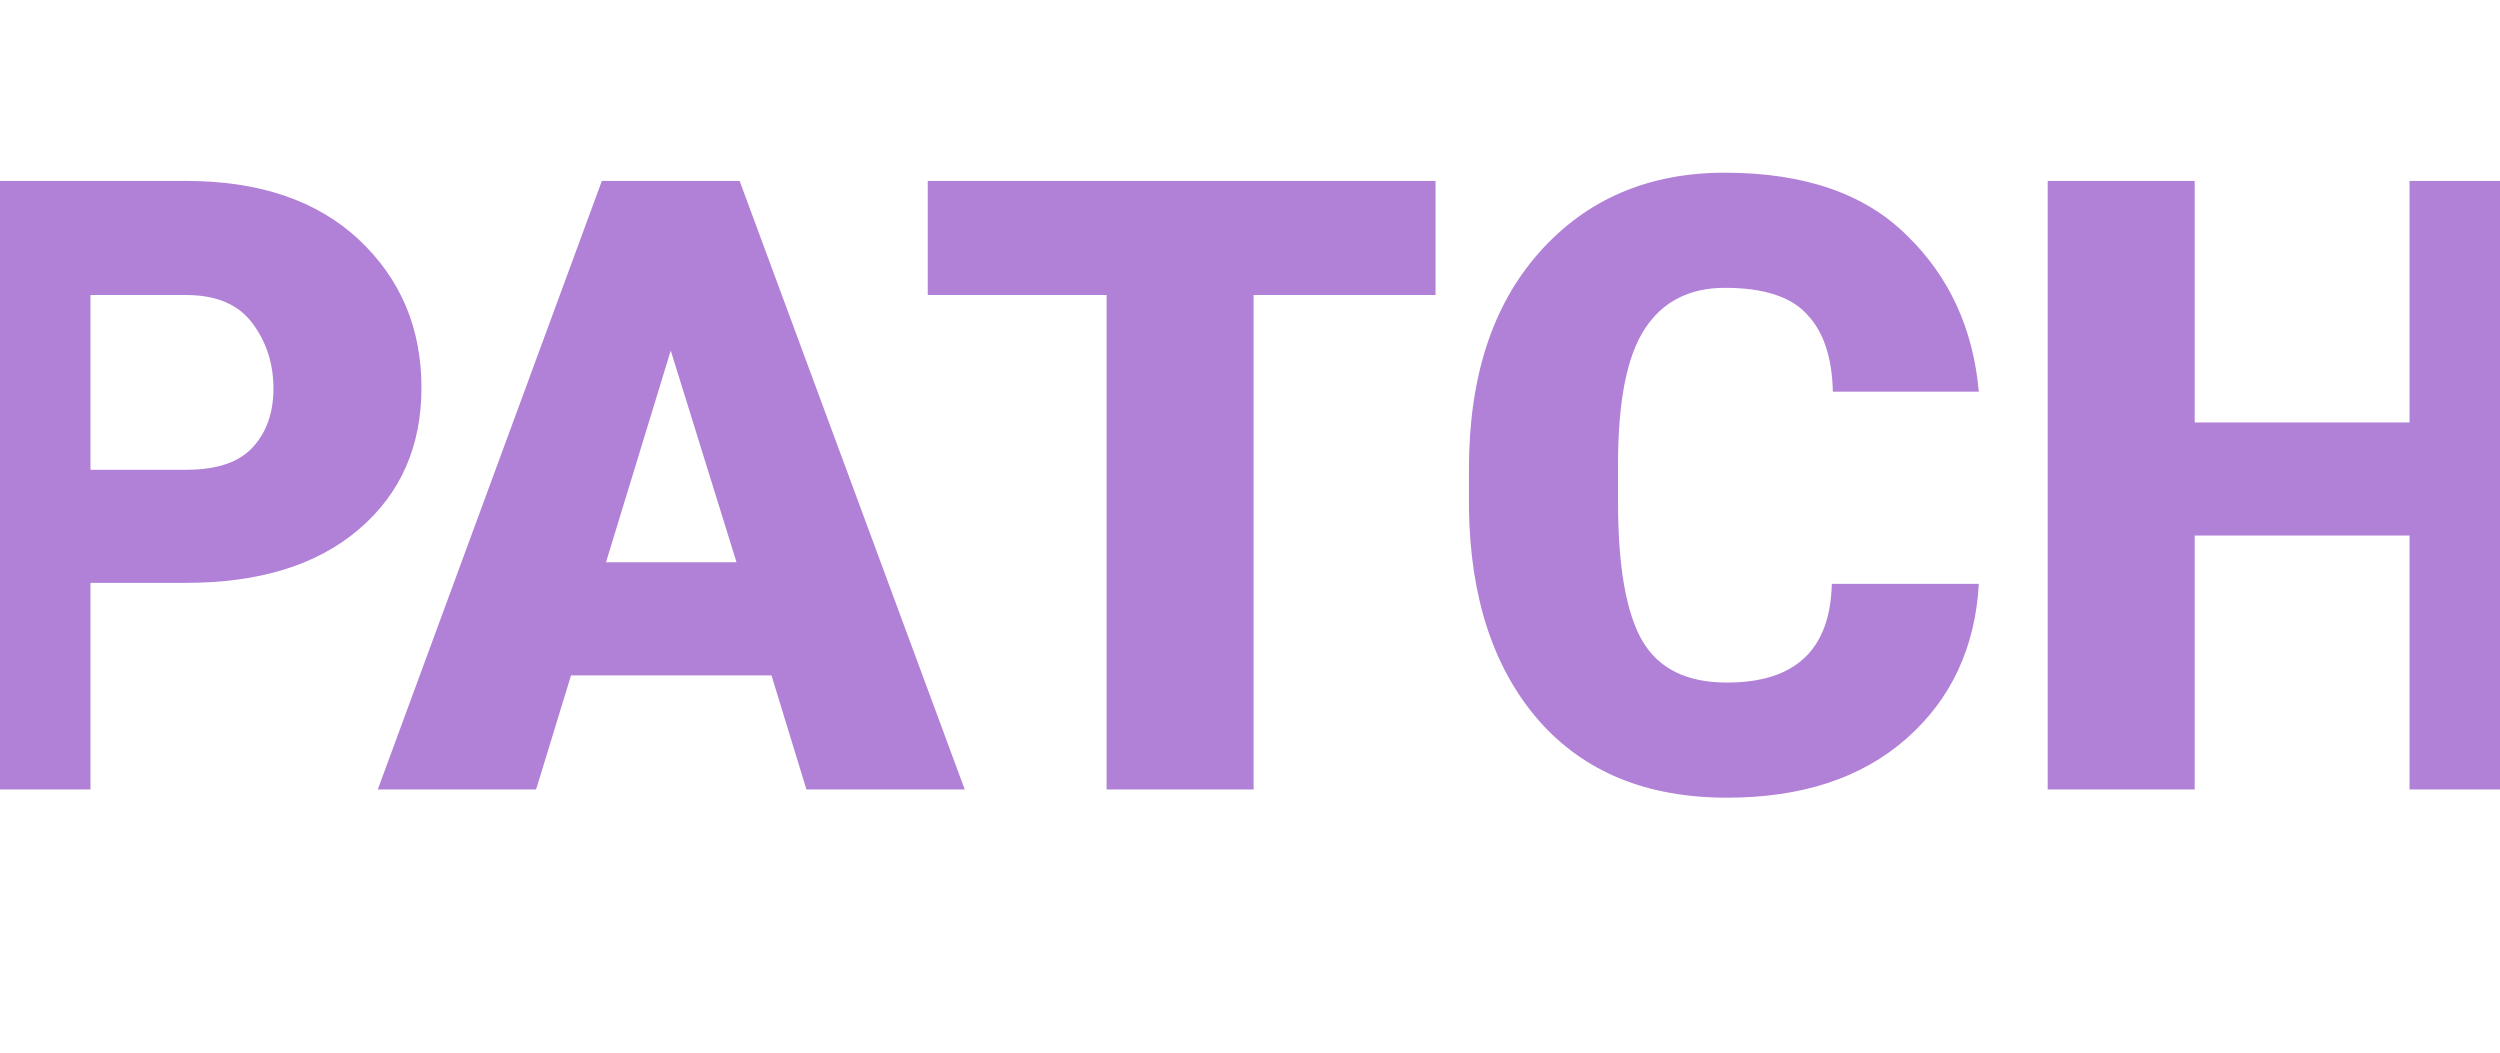
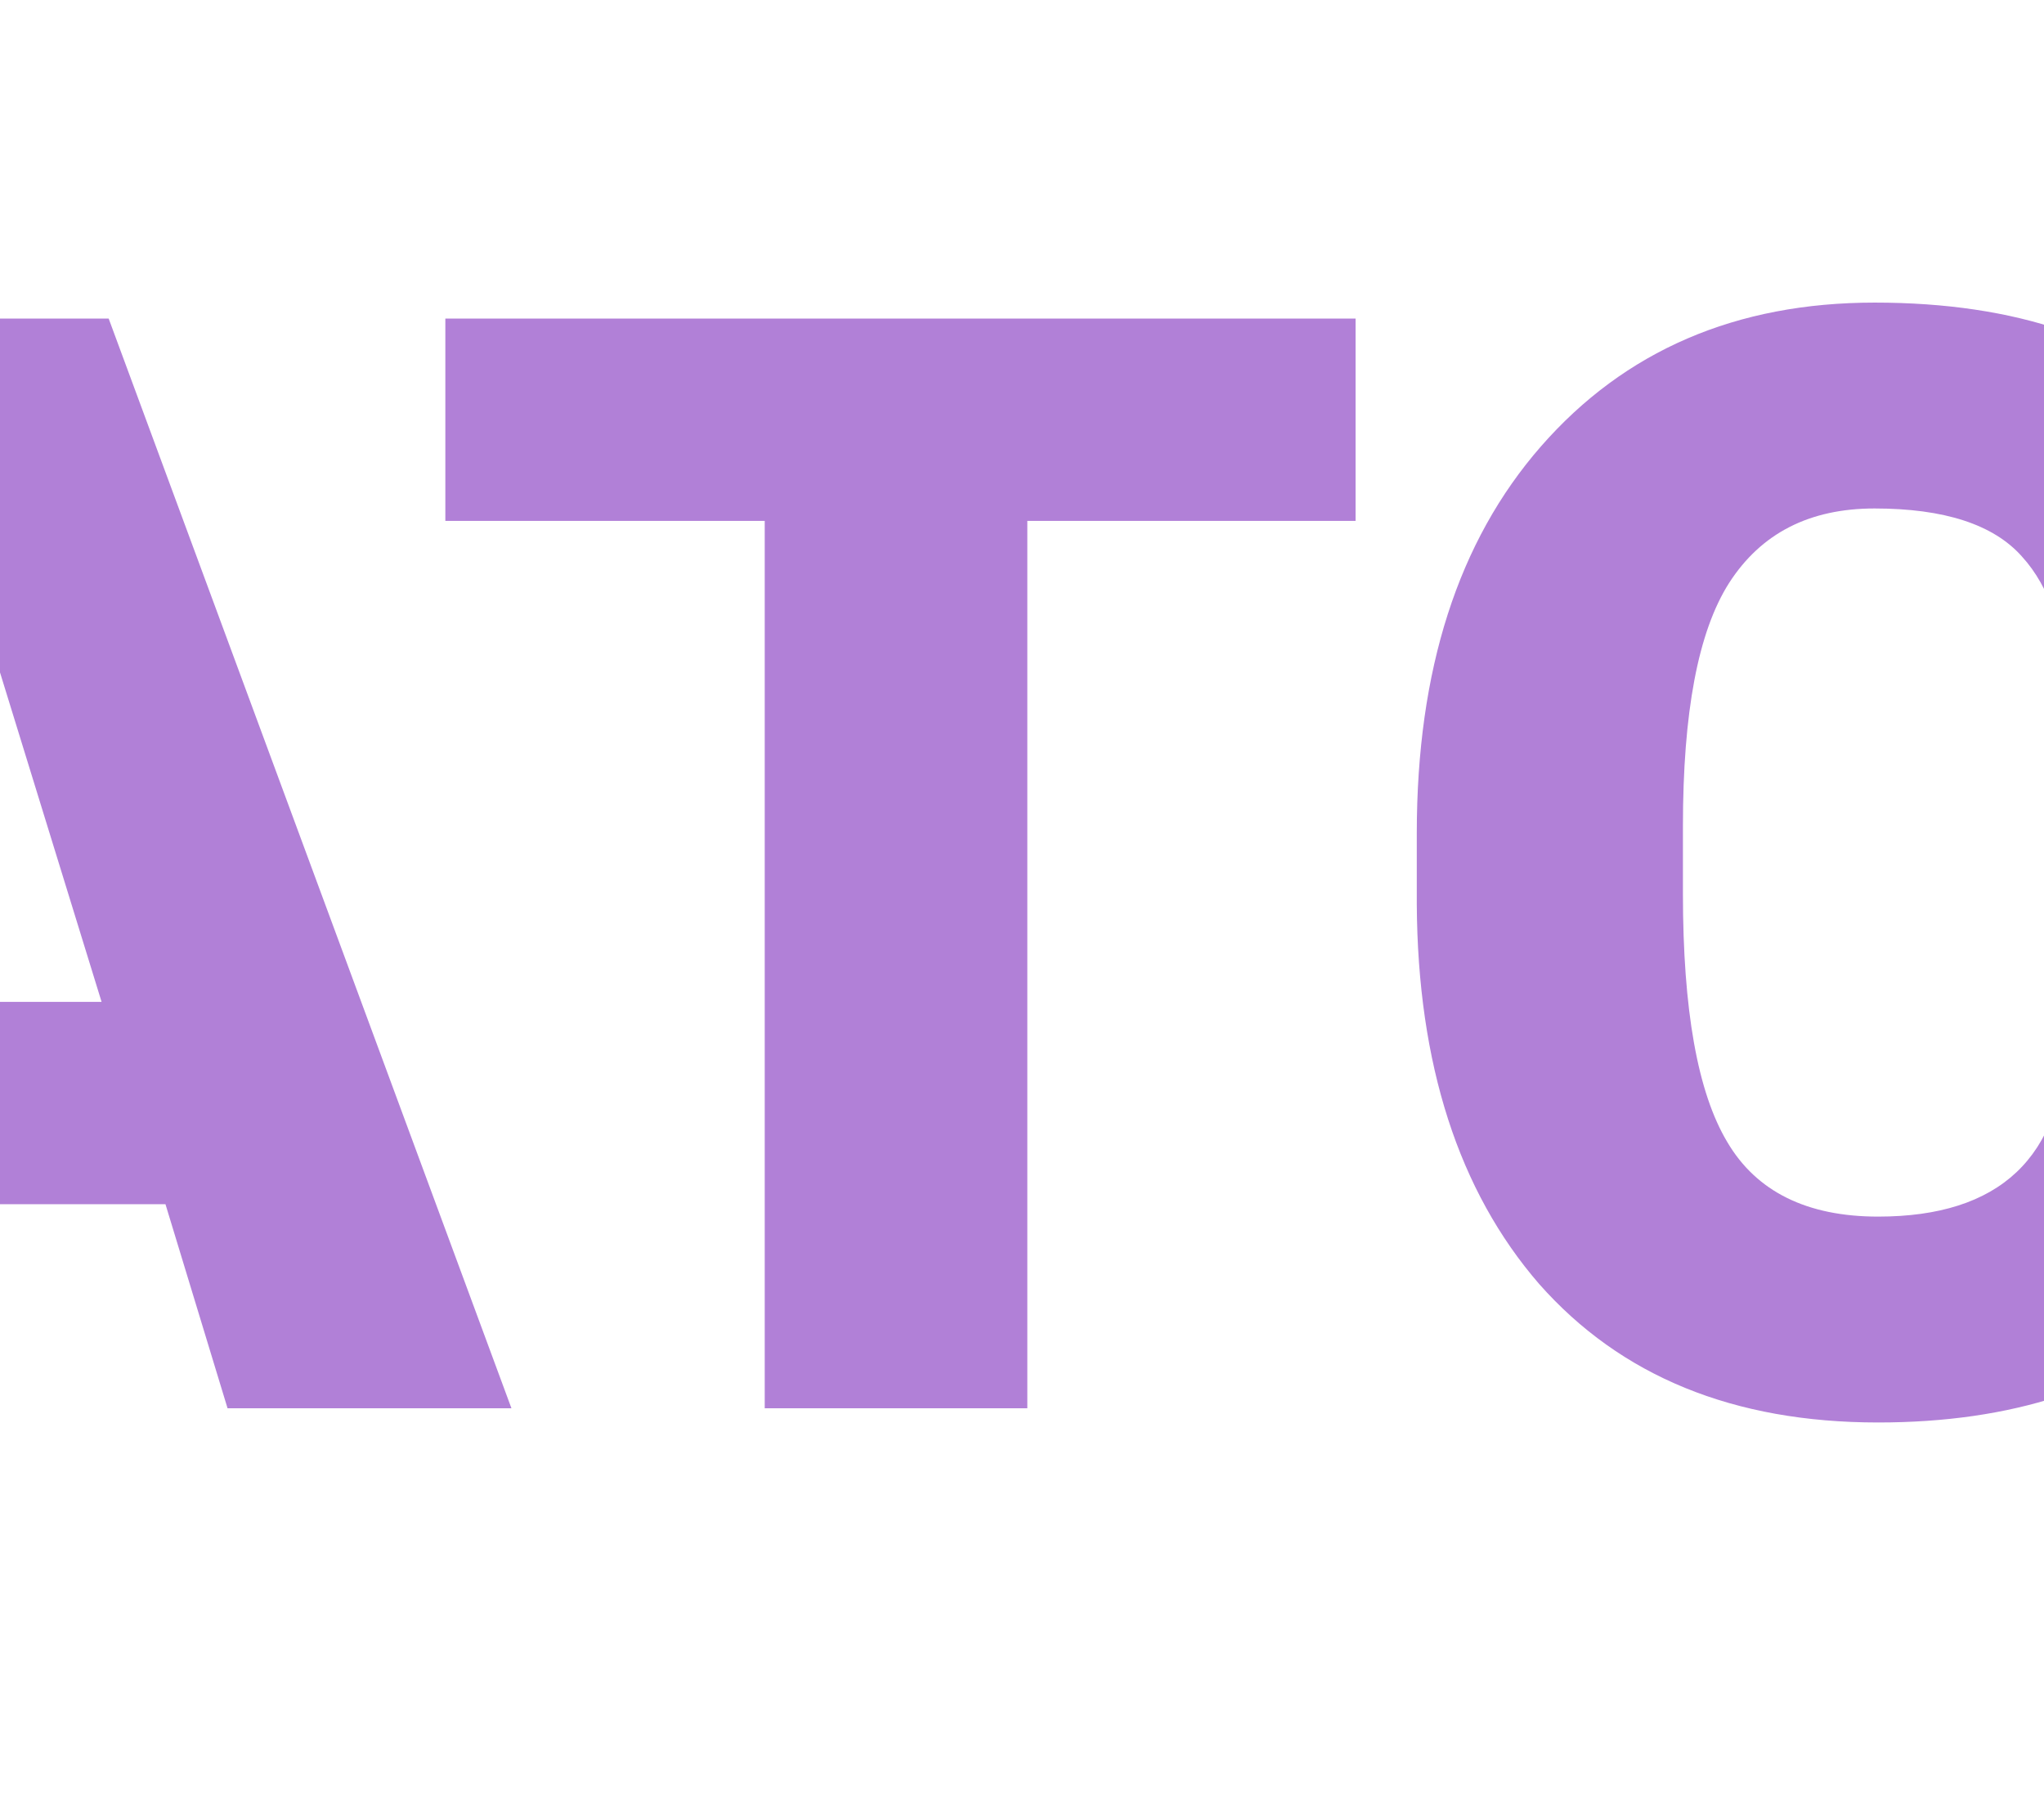
- <svg xmlns="http://www.w3.org/2000/svg" width="38" height="16" viewBox="0 0 38 16">
-   <text x="19" y="12" text-anchor="middle" textLength="34" lengthAdjust="spacingAndGlyphs" font-family="-apple-system,Segoe UI,Roboto,sans-serif" font-size="13" font-weight="800" fill="#b180d7">PATCH</text>
+ <svg xmlns="http://www.w3.org/2000/svg" width="18" height="16" viewBox="0 0 18 16">
+   <text x="9" y="12.4" text-anchor="middle" textLength="15" lengthAdjust="spacingAndGlyphs" font-family="-apple-system,Segoe UI,Roboto,sans-serif" font-size="13.5" font-weight="800" fill="#b180d7">PATCH</text>
</svg>
